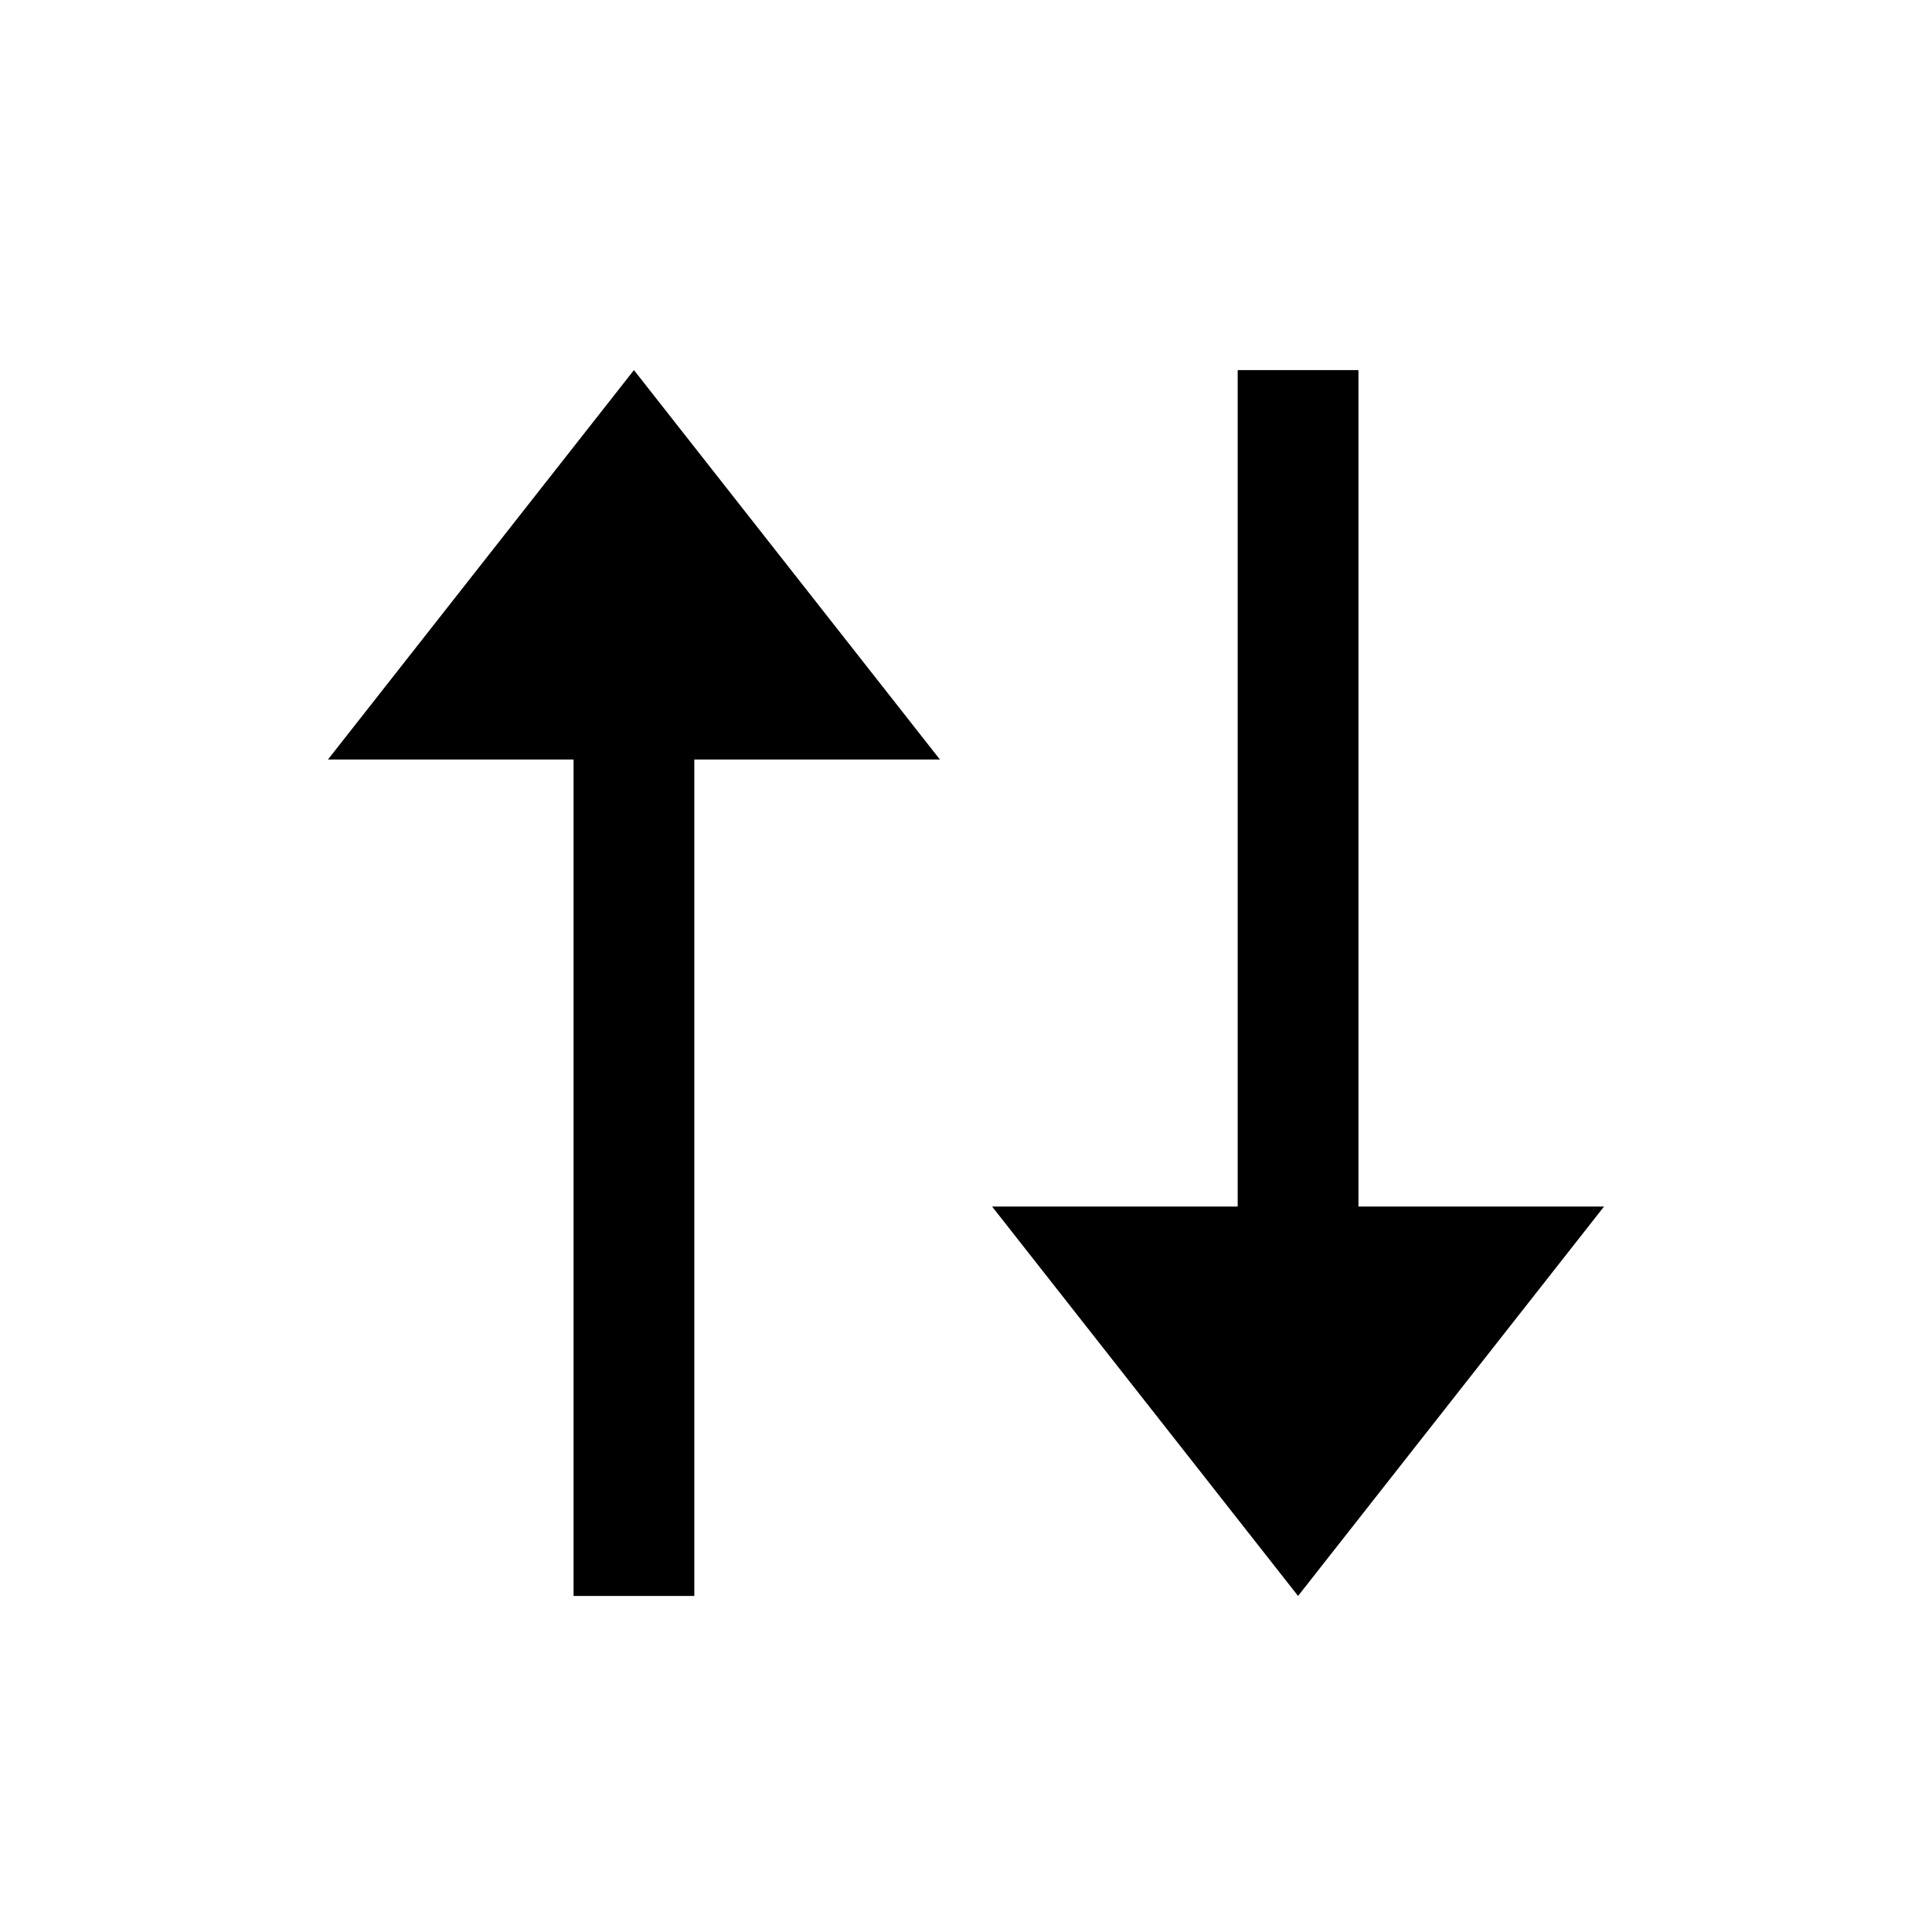
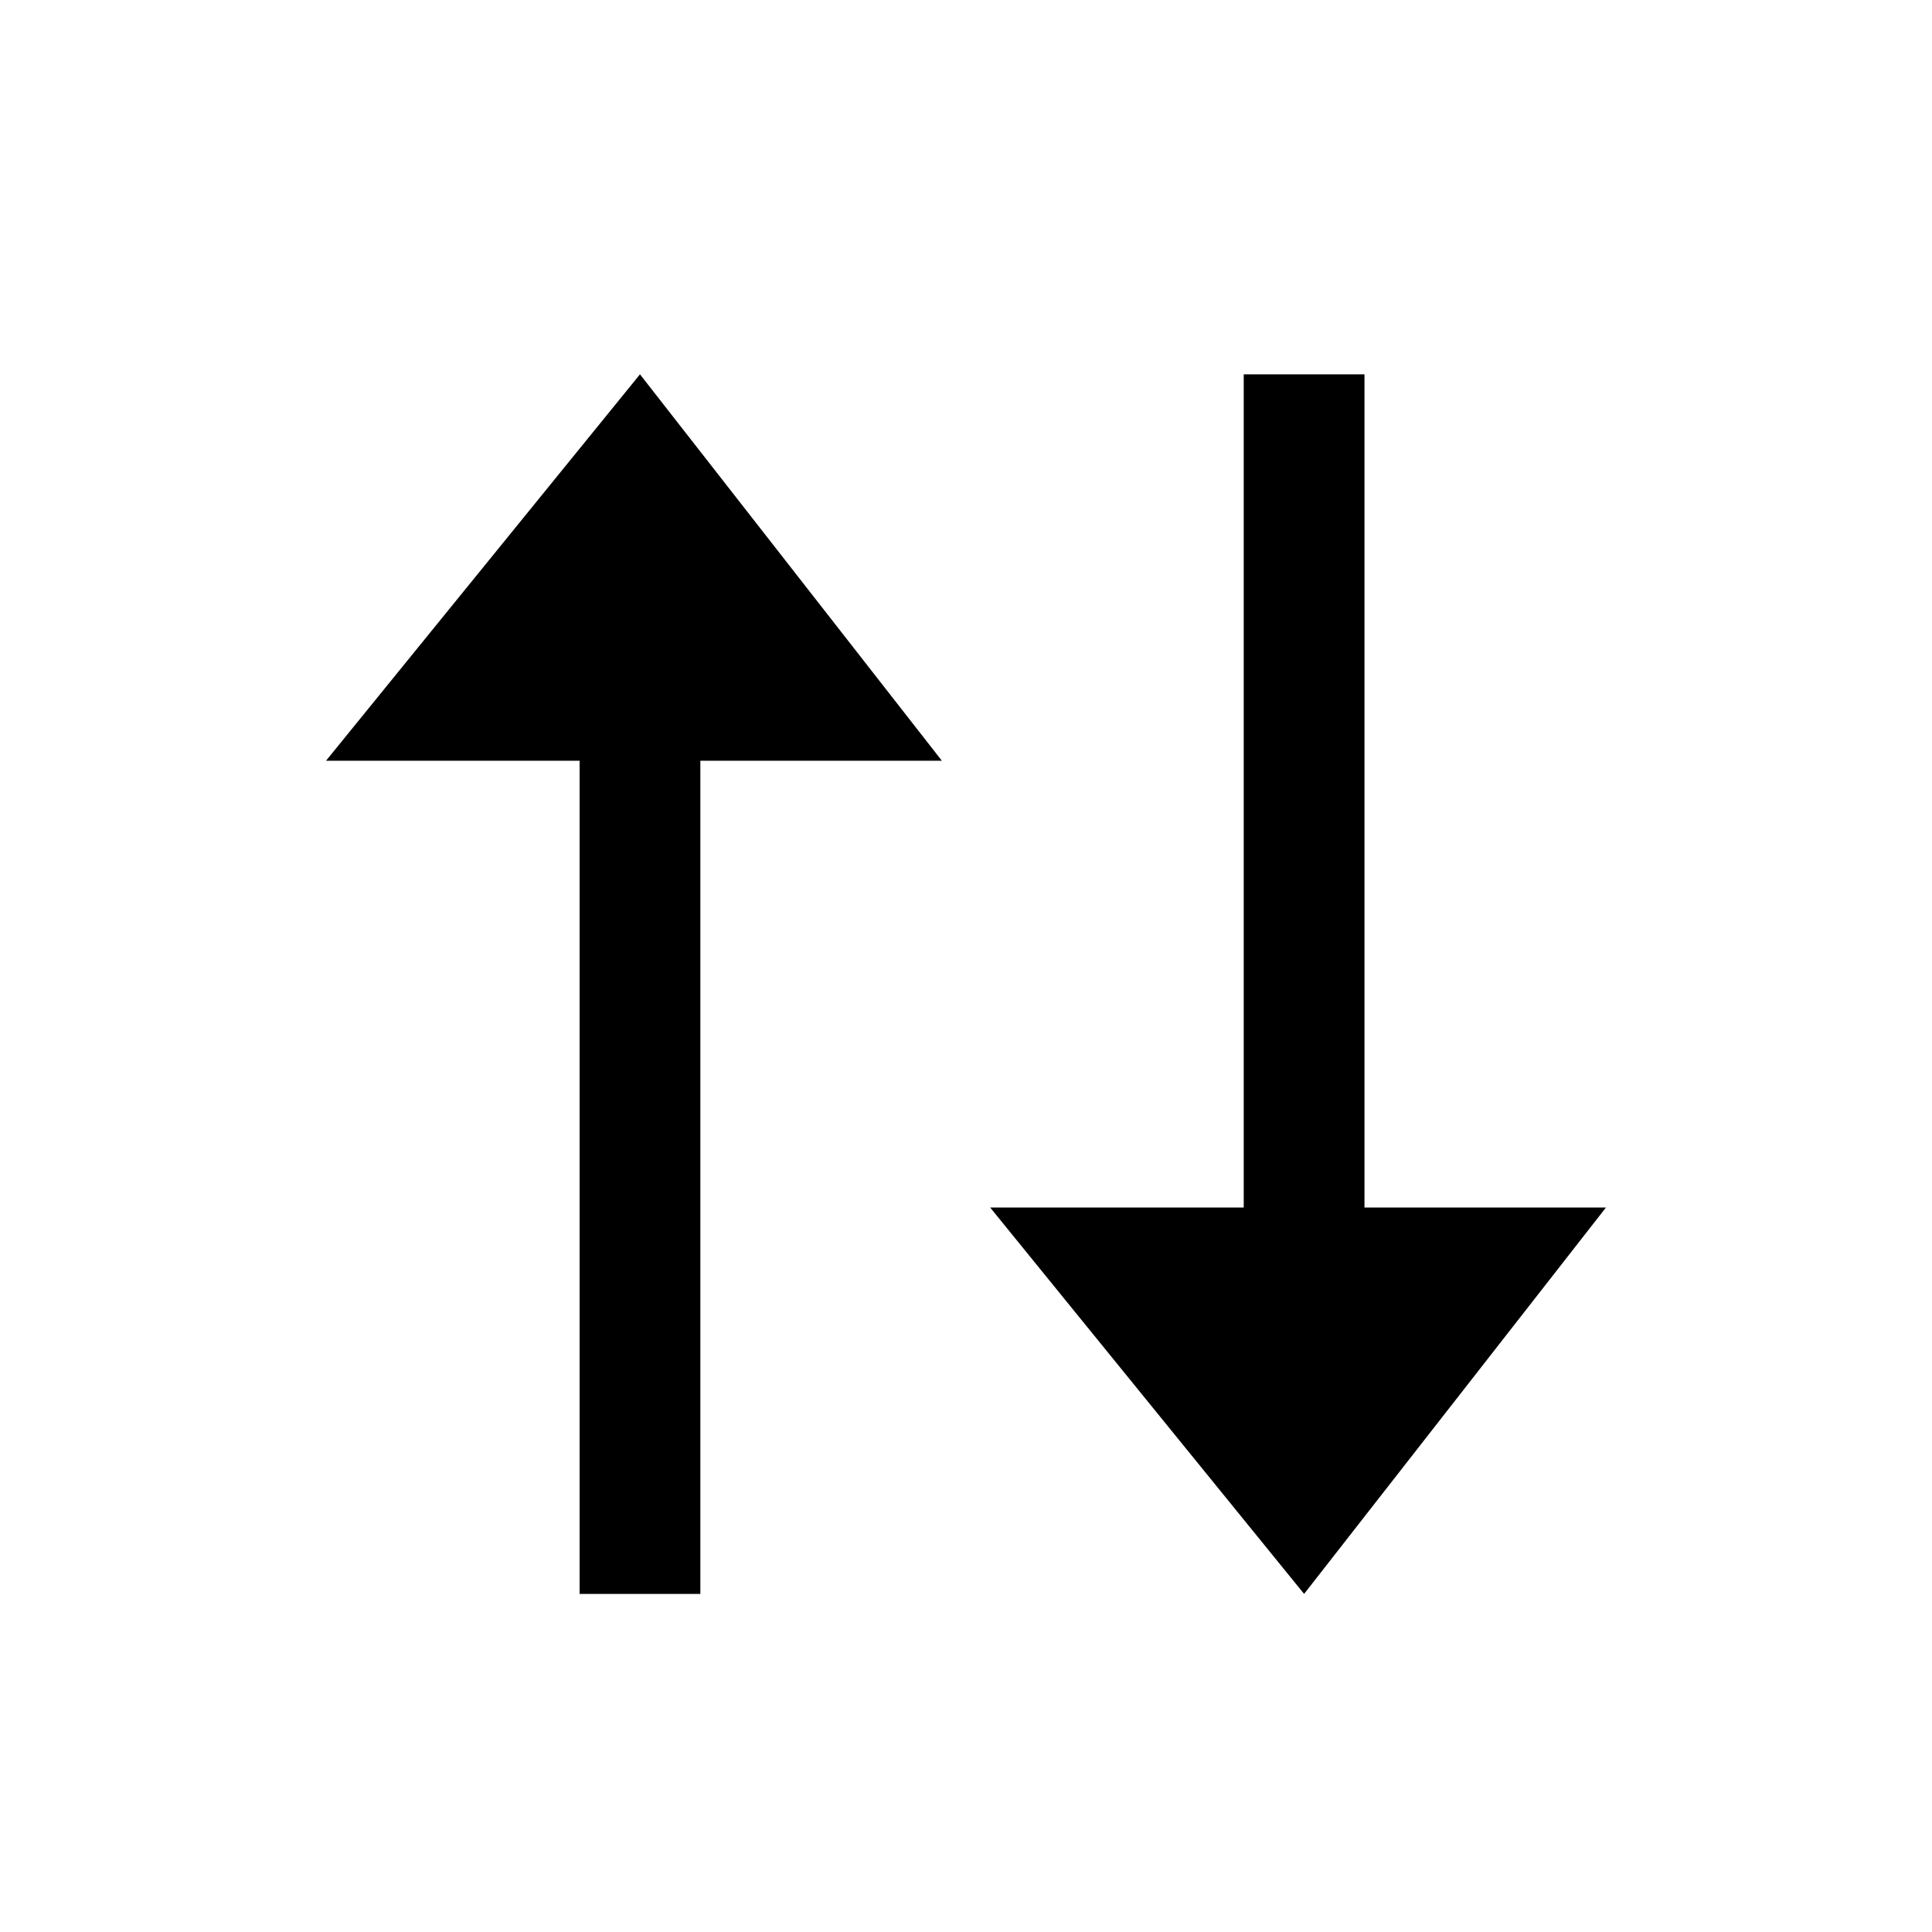
- <svg xmlns="http://www.w3.org/2000/svg" version="1.1" id="Layer_1" x="0px" y="0px" width="16px" height="16px" viewBox="0 0 16 16" enable-background="new 0 0 16 16" xml:space="preserve">
-   <line fill="none" stroke="#000000" stroke-miterlimit="10" x1="5.25" y1="4.19" x2="5.25" y2="13.217" />
-   <polyline points="2.716,6.29 5.25,3.065 7.784,6.29 " />
-   <line fill="none" stroke="#000000" stroke-miterlimit="10" x1="10.75" y1="12.092" x2="10.75" y2="3.065" />
-   <polyline points="13.284,9.992 10.75,13.217 8.216,9.992 " />
+ <svg xmlns="http://www.w3.org/2000/svg" version="1.1" id="Layer_1" x="0px" y="0px" viewBox="0 0 16 16" style="enable-background:new 0 0 16 16;" xml:space="preserve">
+   <g>
+     <polygon points="5.3,3.1 2.7,6.3 4.8,6.3 4.8,13.2 5.8,13.2 5.8,6.3 7.8,6.3  " />
+     <polygon points="11.3,10 11.3,3.1 10.3,3.1 10.3,10 8.2,10 10.8,13.2 13.3,10  " />
+   </g>
</svg>
